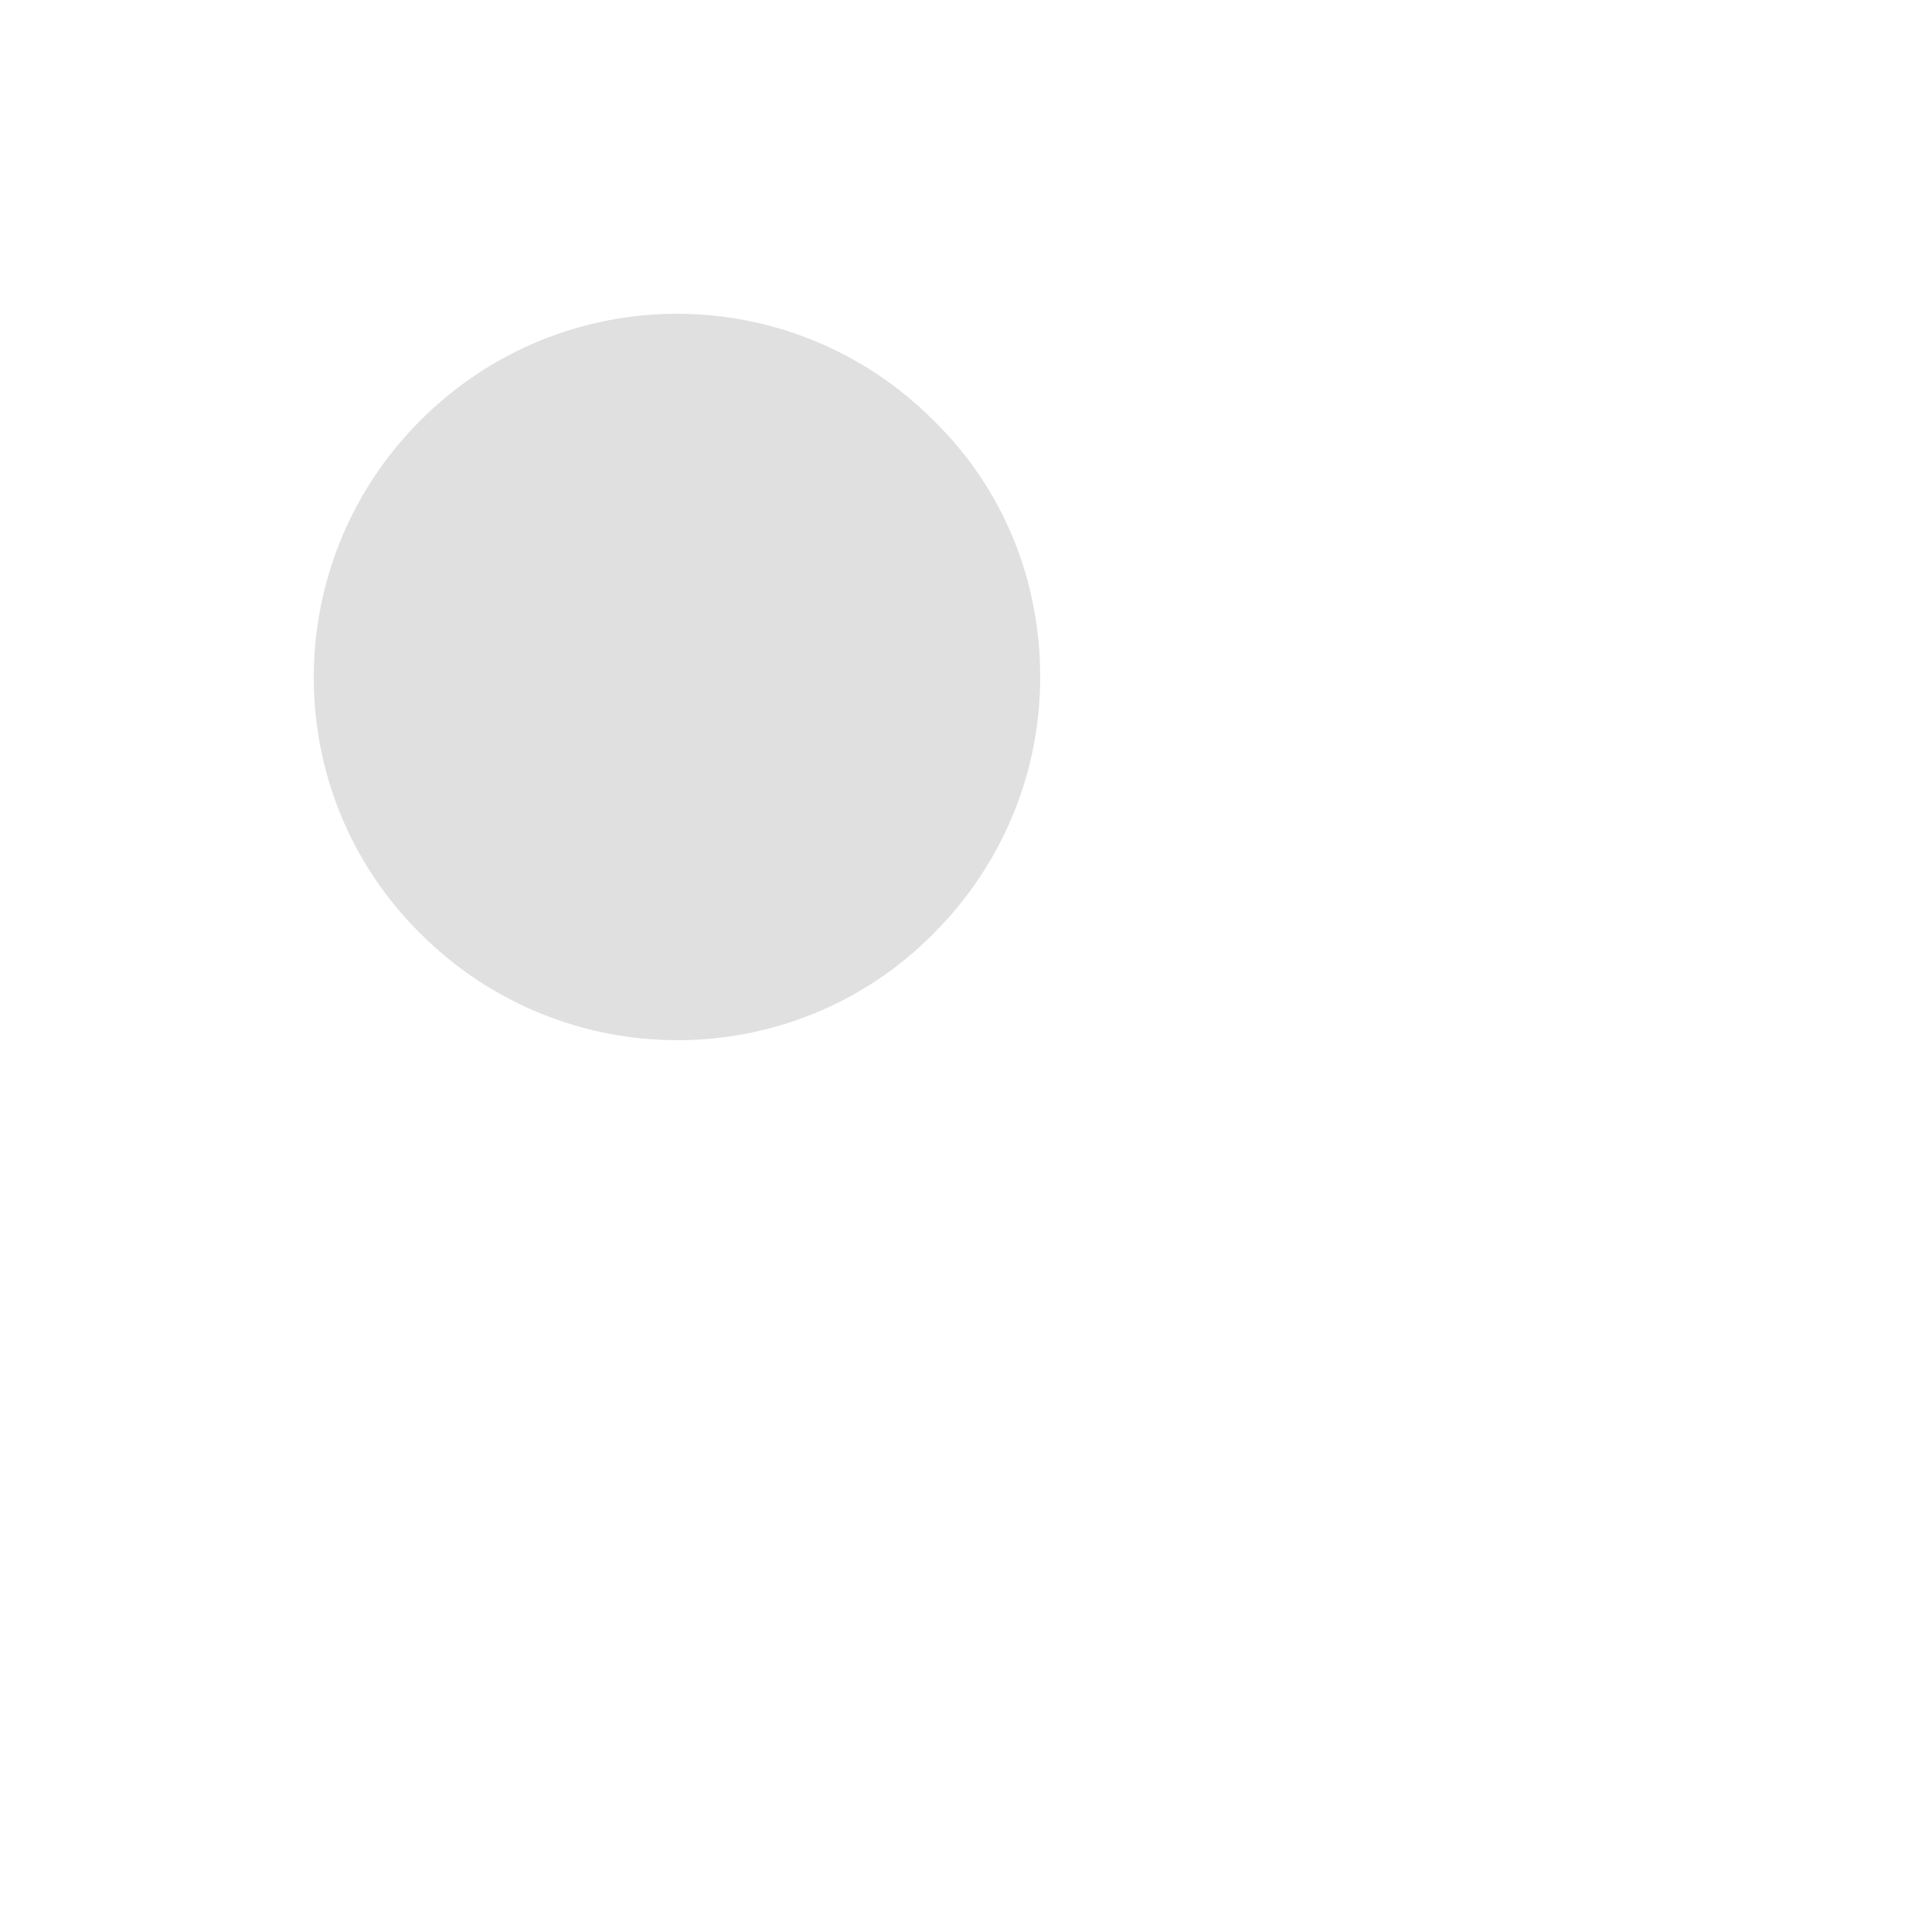
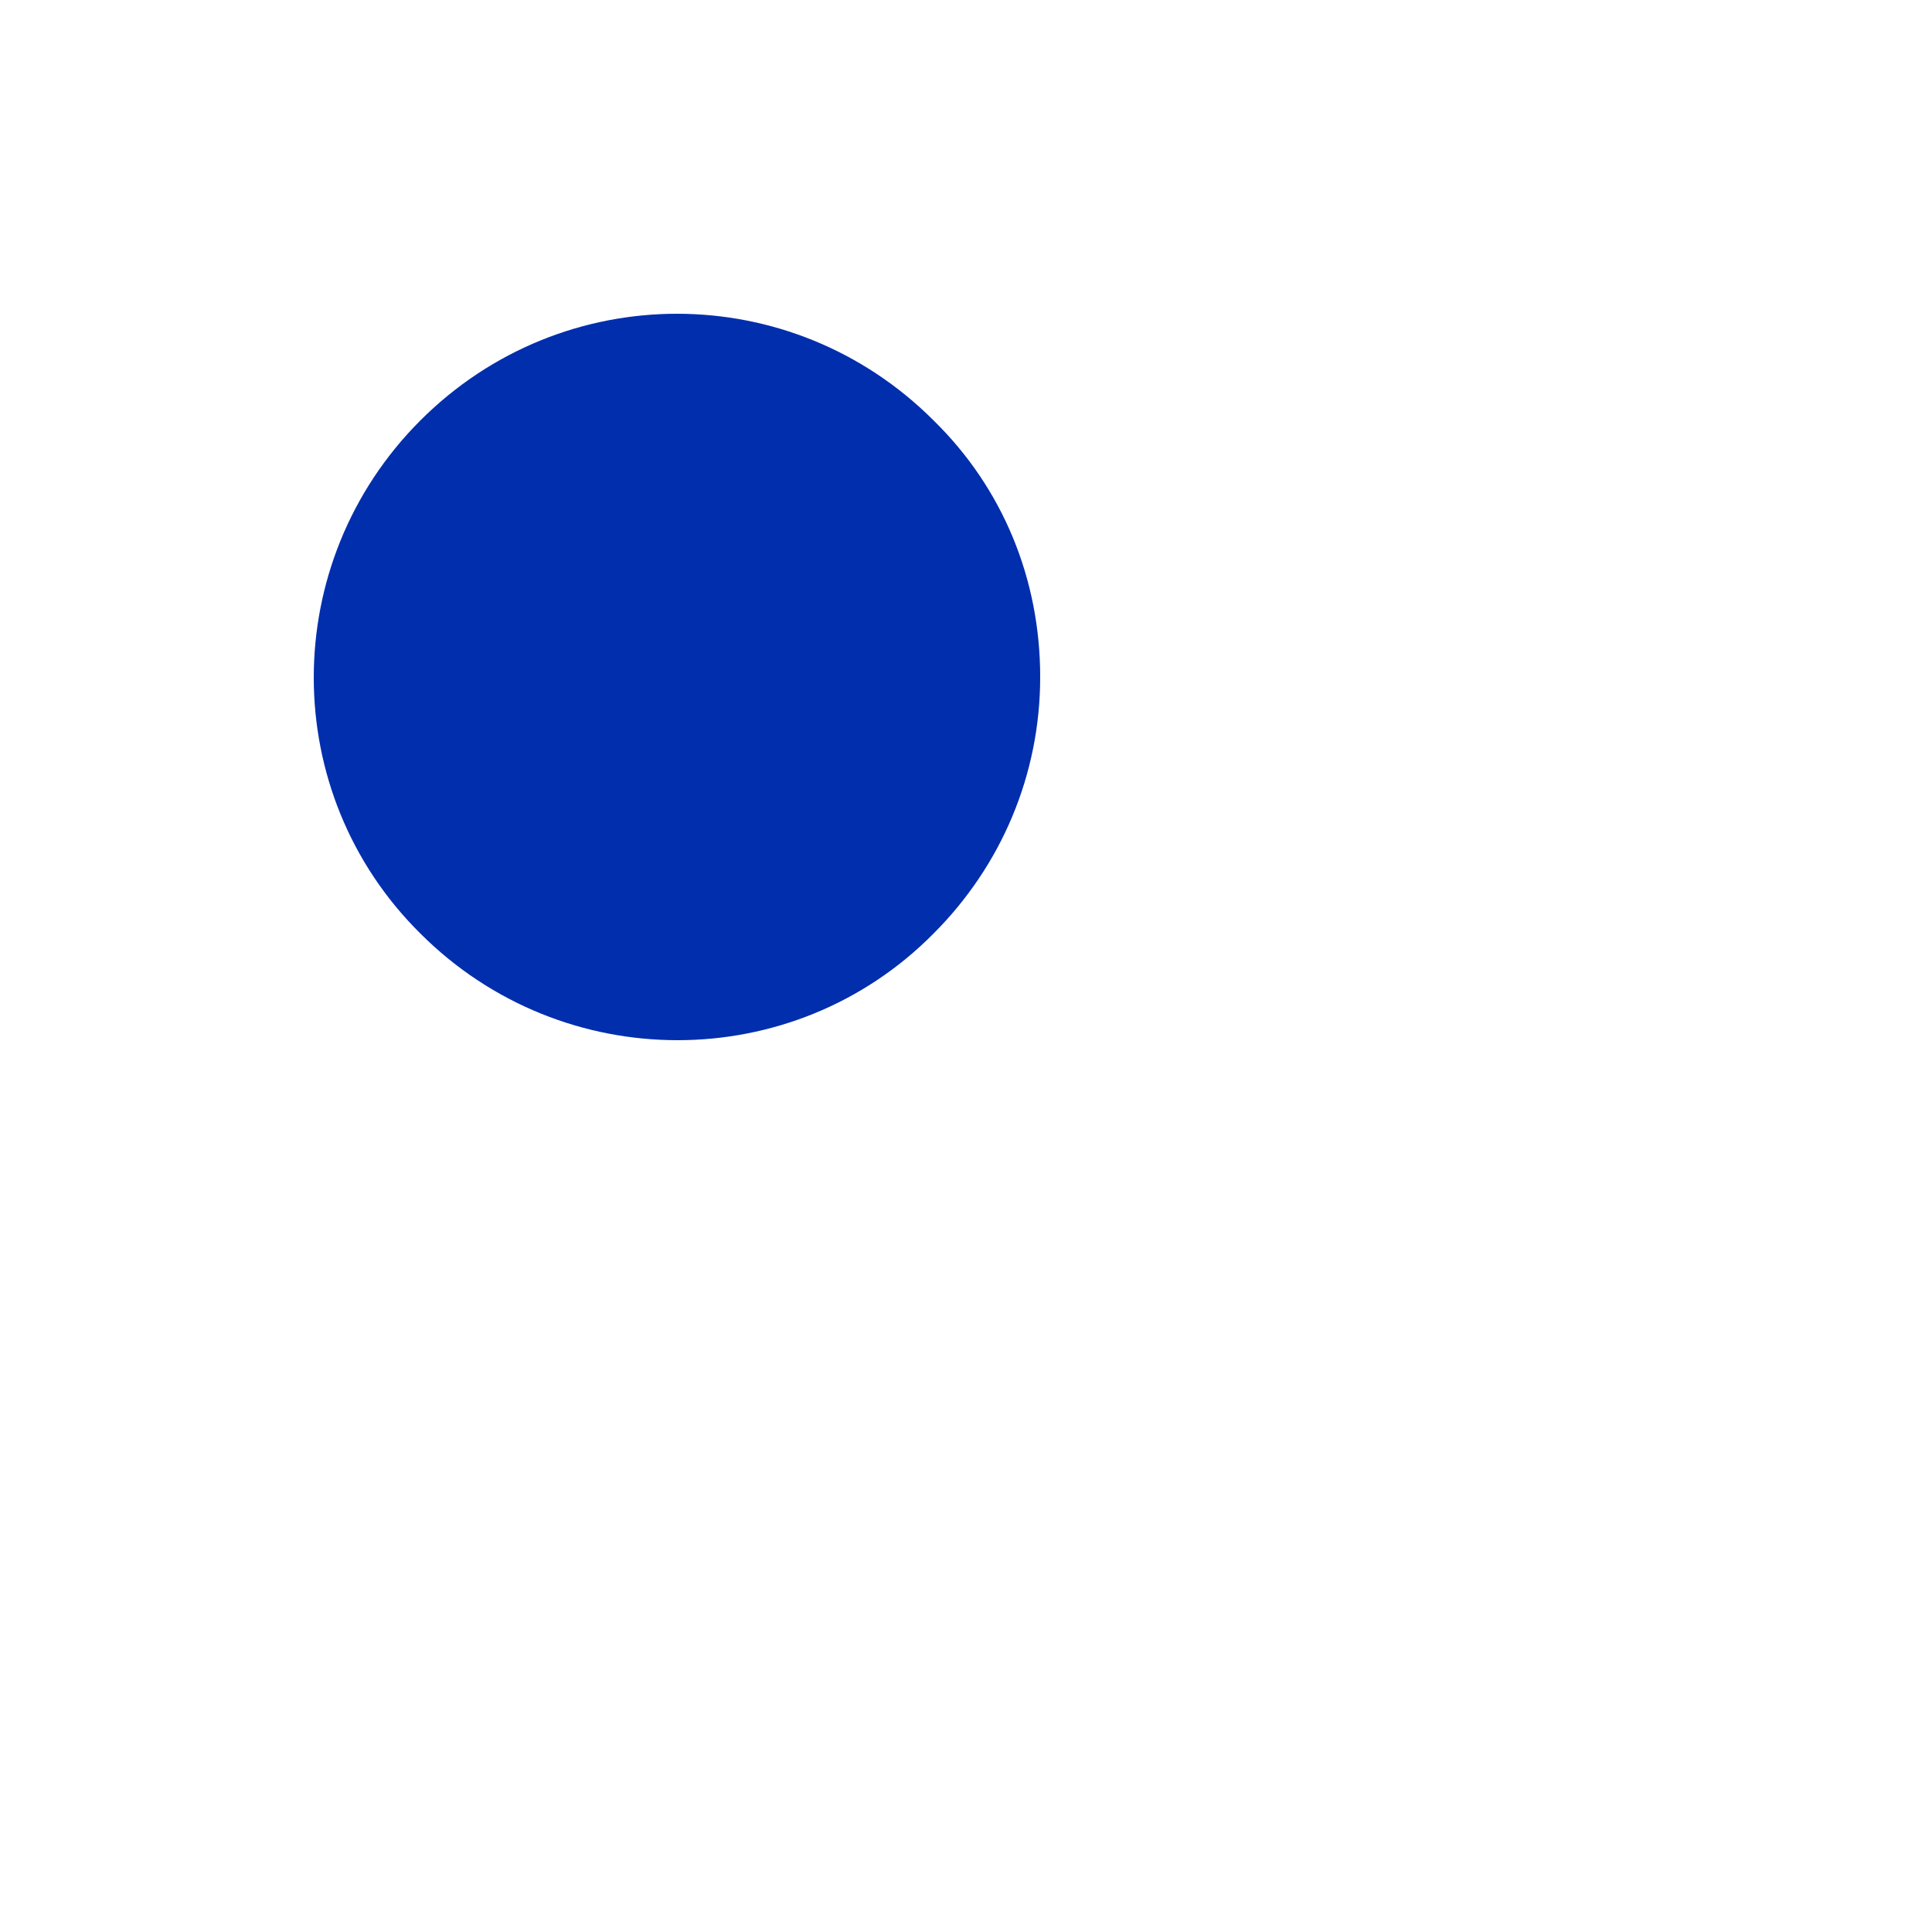
<svg xmlns="http://www.w3.org/2000/svg" xml:space="preserve" viewBox="0 0 100 100" y="0" x="0" id="Layer_1" version="1.1" width="200px" height="200px" style="width:100%;height:100%;background-size:initial;background-repeat-y:initial;background-repeat-x:initial;background-position-y:initial;background-position-x:initial;background-origin:initial;background-color:initial;background-clip:initial;background-attachment:initial;animation-play-state:paused">
  <g class="ldl-scale" style="transform-origin:50% 50%;transform:rotate(0deg) scale(0.8, 0.8);animation-play-state:paused">
    <g style="animation-play-state:paused">
      <path d="M82.7 87.7c-1.3 0-2.6-.5-3.5-1.5L61.5 68.5c-2-2-2-5.1 0-7.1s5.1-2 7.1 0l17.7 17.7c2 2 2 5.1 0 7.1-1.1 1-2.3 1.5-3.6 1.5z" style="fill:rgb(255, 255, 255);animation-play-state:paused" />
    </g>
    <g style="animation-play-state:paused">
-       <circle r="27.5" fill="#e0e0e0" cy="43.8" cx="43.8" transform="rotate(-45.001 43.797 43.798)" style="animation-play-state:paused" />
+       <circle r="27.5" fill="#e0e0e0" cy="43.8" cx="43.8" transform="rotate(-45.001 43.797 43.798)" style="fill:rgb(0, 46, 173);animation-play-state:paused" />
      <path fill="#666766" d="M43.8 75.3c-8.1 0-16.1-3.1-22.3-9.2-12.3-12.3-12.3-32.3 0-44.5C33.8 9.3 53.8 9.3 66 21.6c12.3 12.3 12.3 32.3 0 44.5-6.1 6.1-14.1 9.2-22.2 9.2zm0-55c-6 0-12 2.3-16.6 6.9-9.2 9.2-9.2 24.1 0 33.2 9.2 9.2 24.1 9.2 33.2 0 4.4-4.4 6.9-10.3 6.9-16.6s-2.4-12.2-6.9-16.6c-4.6-4.6-10.6-6.9-16.6-6.9z" style="fill:rgb(255, 255, 255);animation-play-state:paused" />
    </g>
  </g>
</svg>
